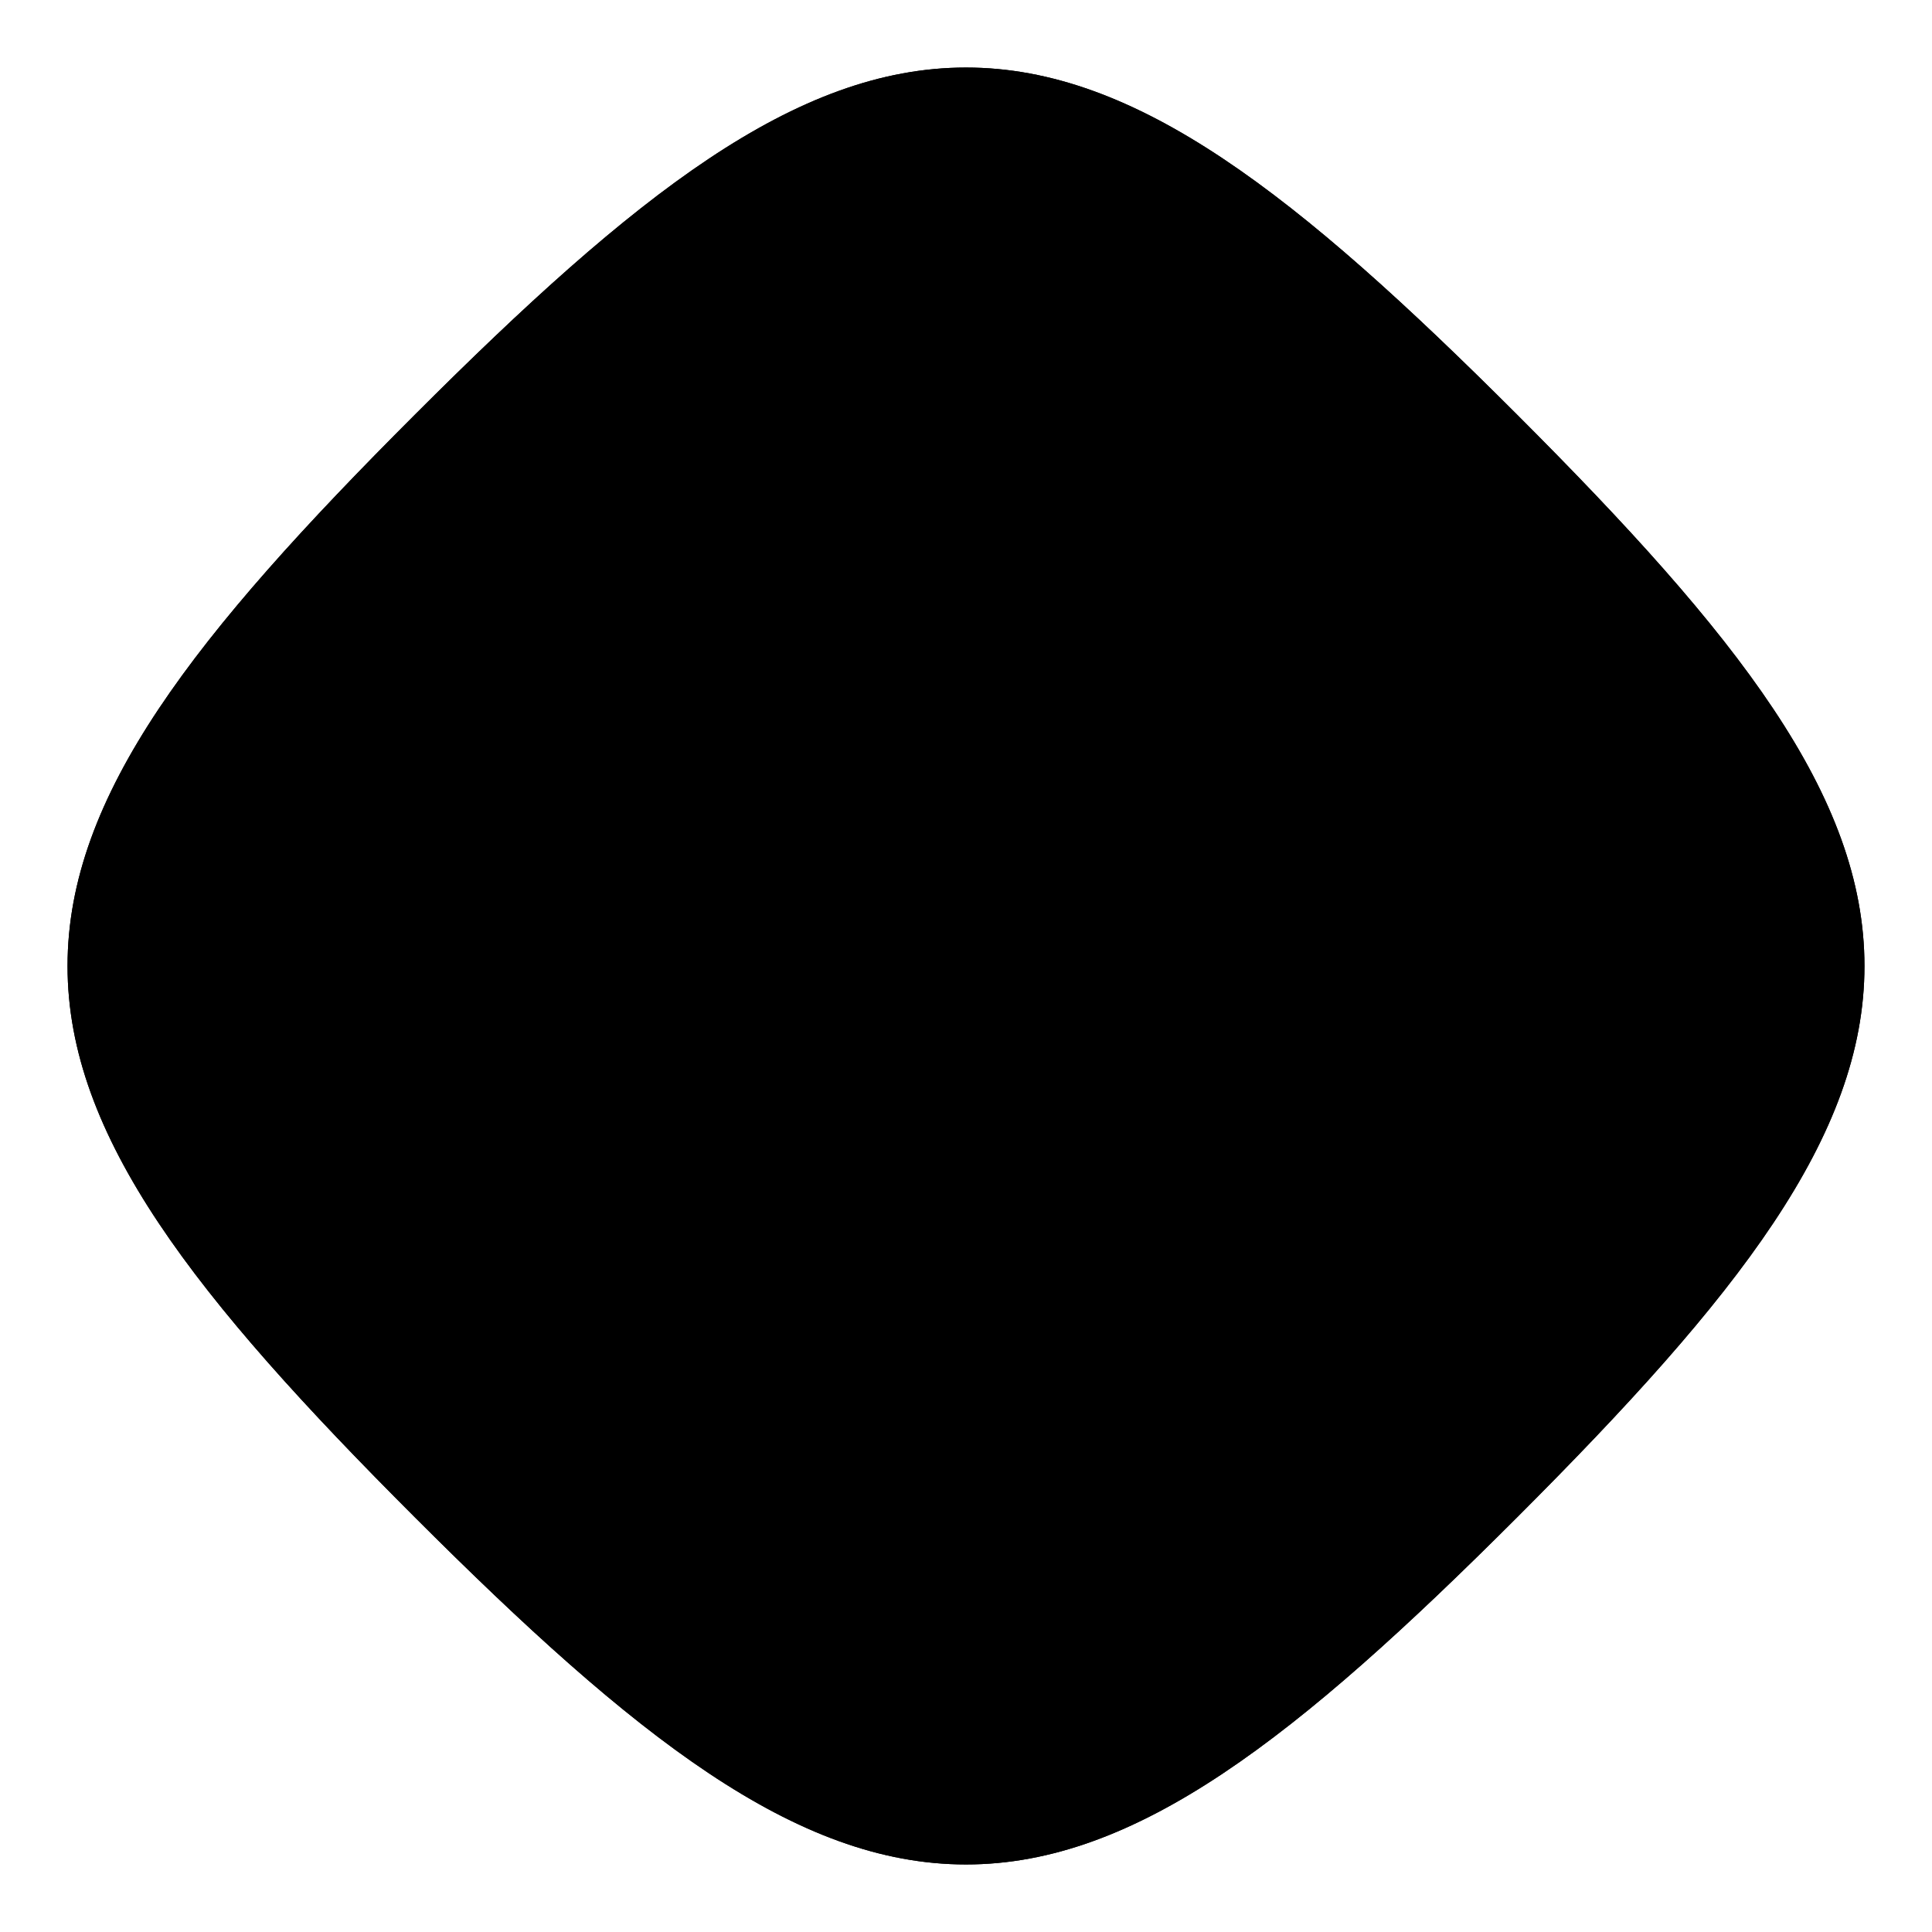
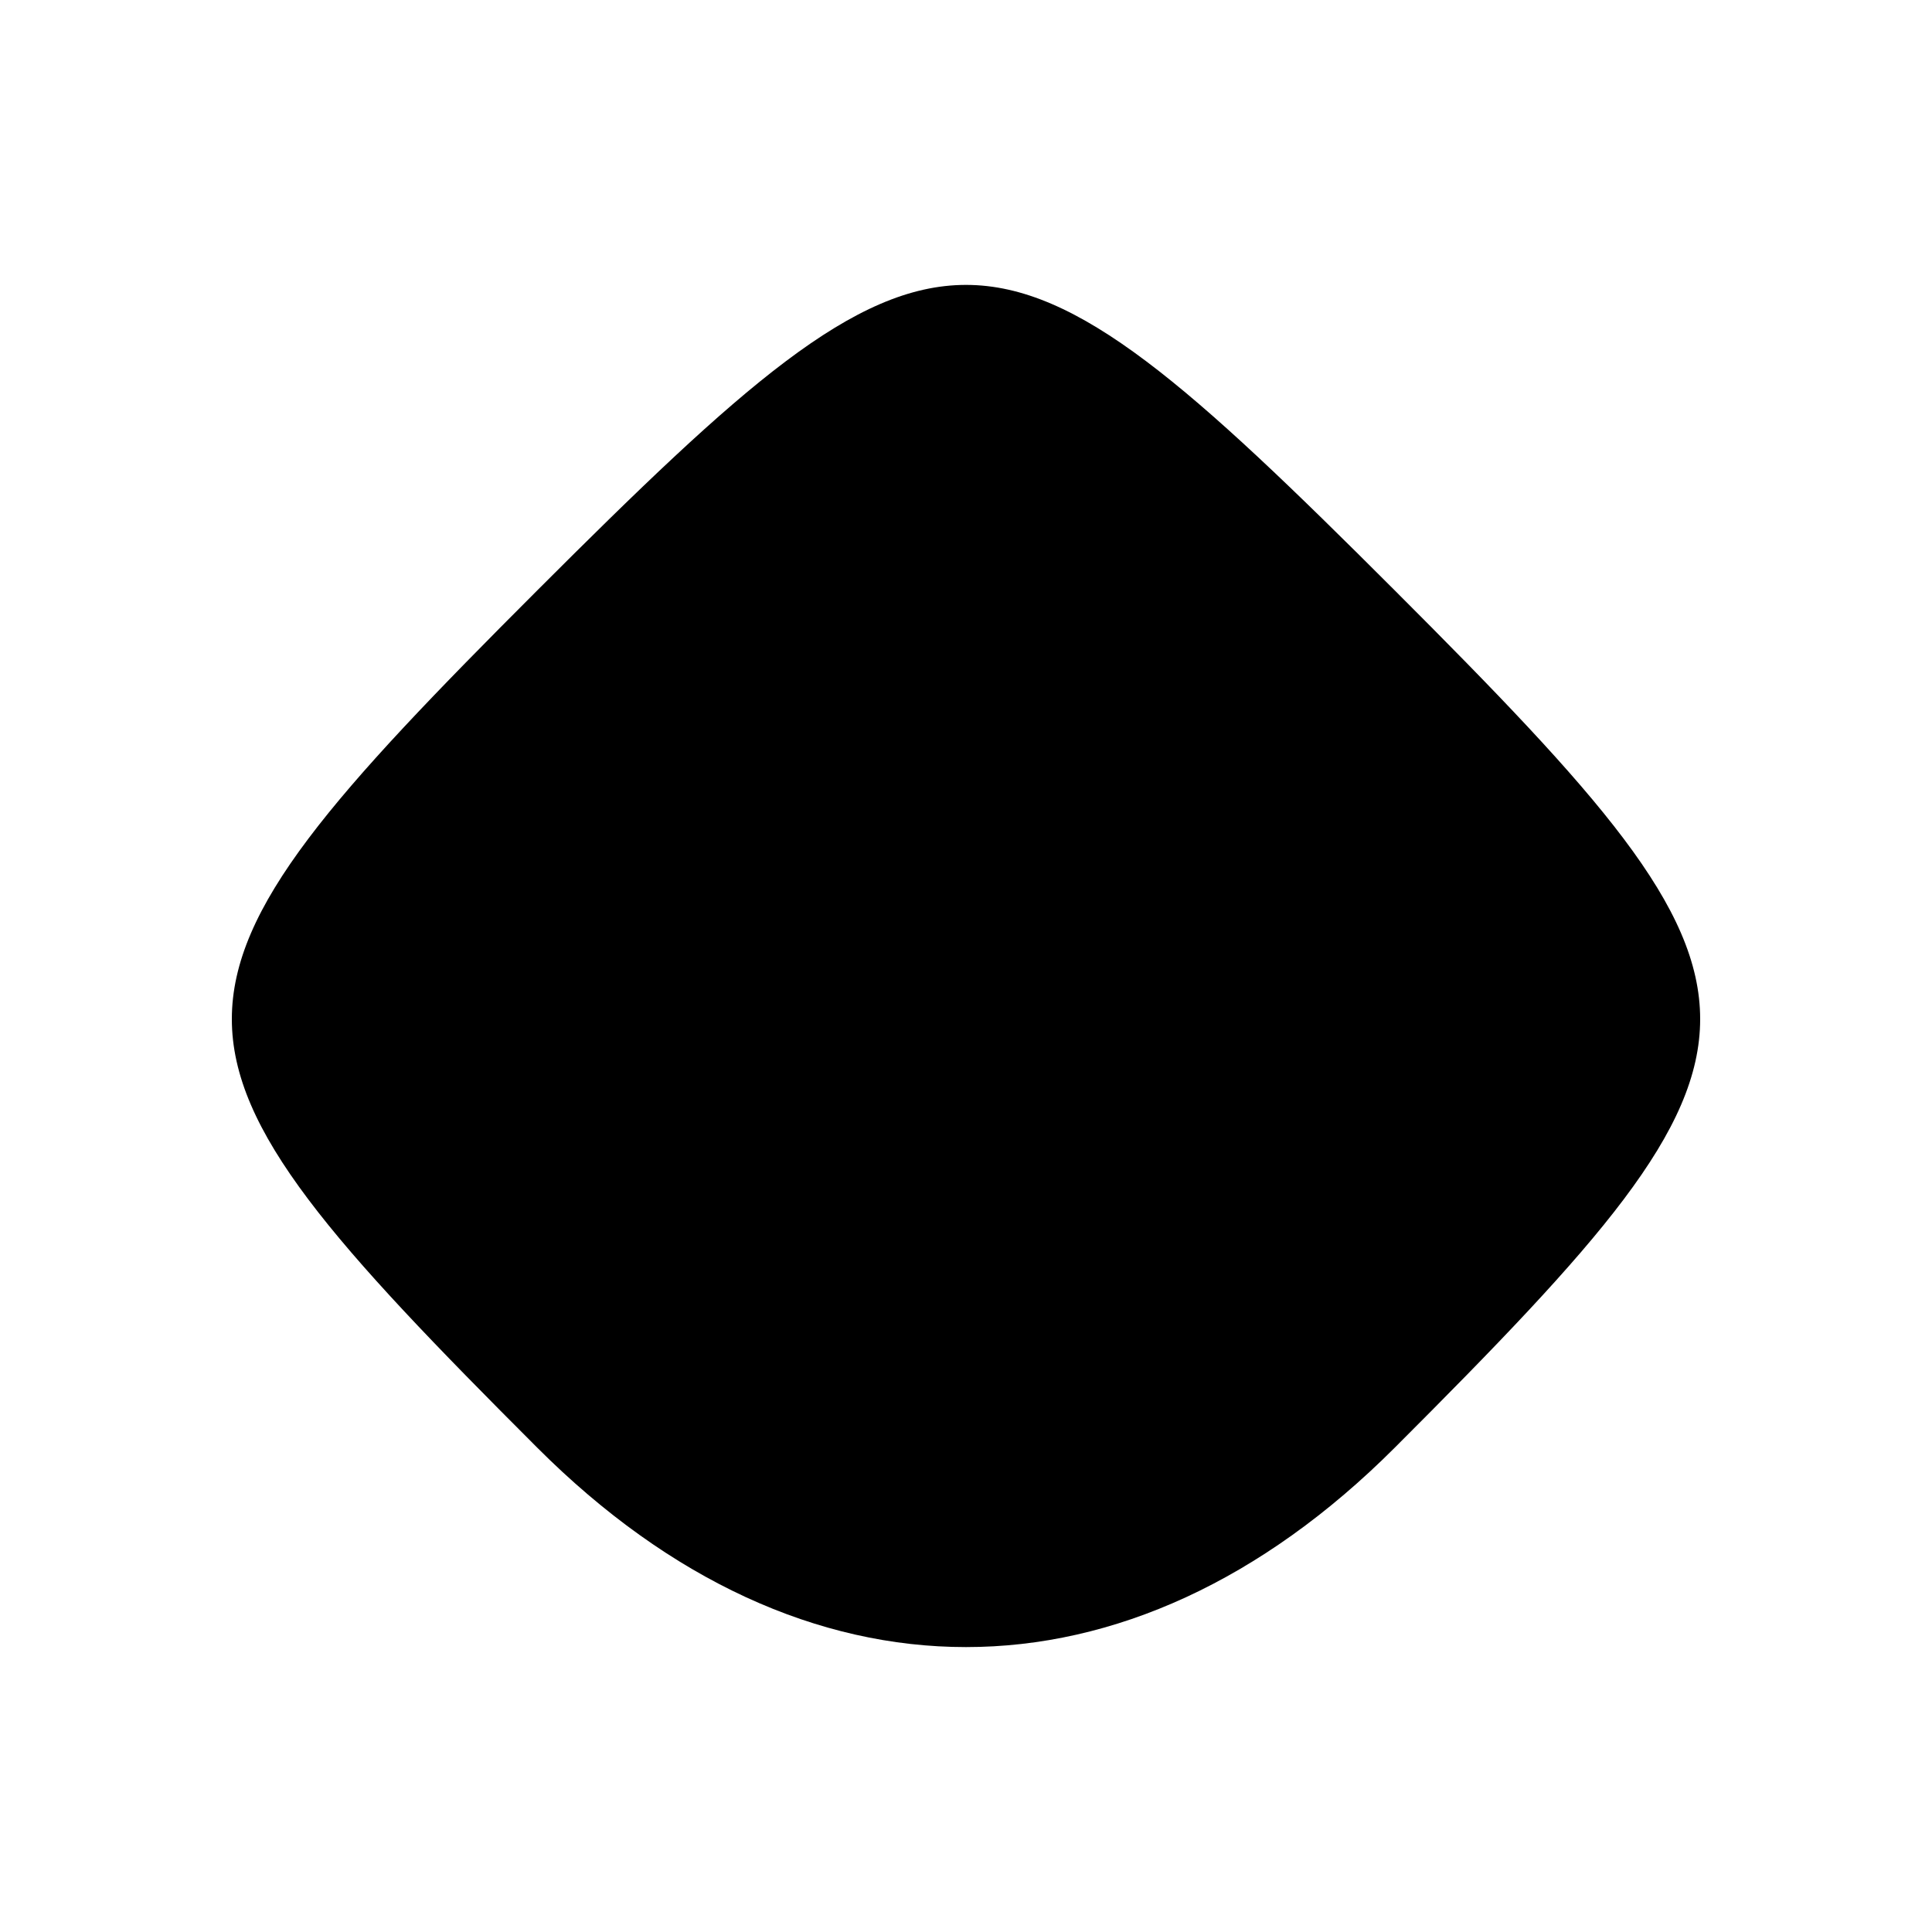
<svg xmlns="http://www.w3.org/2000/svg" viewBox="0 0 1000 1000">
-   <g color="#000000">
-     <g transform="matrix(1 0 0 -1 0 1000)">
-       <path d="M0 0C0 -88.3 -65.9 -171.48 -179.73 -285.31C-293.56 -399.14 -376.74 -465.04 -465.04 -465.04C-553.34 -465.04 -636.52 -399.14 -750.35 -285.31C-864.18 -171.48 -930.08 -88.3 -930.08 0C-930.08 88.3 -864.18 171.48 -750.35 285.31C-636.52 399.14 -553.34 465.04 -465.04 465.04C-376.74 465.04 -293.56 399.14 -179.73 285.31C-65.9 171.48 0 88.3 0 0" fill="currentColor" transform="matrix(1 0 0 1 965.04 500)" />
-       <path d="M0 0C-72.412 -72.404 -126.919 -117.282 -174.829 -117.282C-222.739 -117.282 -277.246 -72.404 -349.658 0C-422.062 72.412 -466.939 126.919 -466.939 174.829C-466.939 222.739 -422.062 277.246 -349.658 349.658C-277.246 422.062 -222.739 466.939 -174.829 466.939C-126.919 466.939 -72.412 422.062 0 349.658C72.404 277.246 117.281 222.739 117.281 174.829C117.281 126.919 72.404 72.412 0 0M33.162 382.82C-49.82 465.802 -110.458 513.843 -174.829 513.843C-239.199 513.843 -299.838 465.802 -382.82 382.82C-465.802 299.838 -513.843 239.199 -513.843 174.829C-513.843 110.458 -465.802 49.82 -382.82 -33.162C-299.838 -116.144 -239.199 -164.185 -174.829 -164.185C-110.458 -164.185 -49.82 -116.144 33.162 -33.162C116.144 49.82 164.185 110.458 164.185 174.829C164.185 239.199 116.144 299.838 33.162 382.82" fill="currentColor" fill-opacity="0.4" transform="matrix(1 0 0 1 674.8288 325.1712)" />
-       <path d="M0 0C-80.457 -80.449 -141.021 -130.313 -194.254 -130.313C-247.487 -130.313 -308.051 -80.449 -388.508 0C-468.958 80.457 -518.821 141.021 -518.821 194.254C-518.821 247.487 -468.958 308.051 -388.508 388.508C-308.051 468.958 -247.487 518.821 -194.254 518.821C-141.021 518.821 -80.457 468.958 0 388.508C80.449 308.051 130.313 247.487 130.313 194.254C130.313 141.021 80.449 80.457 0 0M36.847 425.355C-55.355 517.558 -122.731 570.937 -194.254 570.937C-265.777 570.937 -333.153 517.558 -425.355 425.355C-517.558 333.153 -570.937 265.777 -570.937 194.254C-570.937 122.731 -517.558 55.355 -425.355 -36.847C-333.153 -129.049 -265.777 -182.428 -194.254 -182.428C-122.731 -182.428 -55.355 -129.049 36.847 -36.847C129.049 55.355 182.428 122.731 182.428 194.254C182.428 265.777 129.049 333.153 36.847 425.355" fill="currentColor" fill-opacity="0.6" transform="matrix(1 0 0 1 694.2542 305.7458)" />
-       <path d="M0 0C-89.397 -89.388 -156.69 -144.792 -215.838 -144.792C-274.986 -144.792 -342.279 -89.388 -431.676 0C-521.064 89.397 -576.468 156.69 -576.468 215.838C-576.468 274.986 -521.064 342.279 -431.676 431.676C-342.279 521.064 -274.986 576.468 -215.838 576.468C-156.69 576.468 -89.397 521.064 0 431.676C89.388 342.279 144.792 274.986 144.792 215.838C144.792 156.69 89.388 89.397 0 0M40.941 472.617C-61.506 575.064 -136.368 634.374 -215.838 634.374C-295.308 634.374 -370.17 575.064 -472.617 472.617C-575.064 370.17 -634.374 295.308 -634.374 215.838C-634.374 136.368 -575.064 61.506 -472.617 -40.941C-370.17 -143.388 -295.308 -202.698 -215.838 -202.698C-136.368 -202.698 -61.506 -143.388 40.941 -40.941C143.388 61.506 202.698 136.368 202.698 215.838C202.698 295.308 143.388 370.17 40.941 472.617" fill="currentColor" fill-opacity="0.8" transform="matrix(1 0 0 1 715.838 284.162)" />
-       <path d="M0 0C-99.33 -99.32 -174.1 -160.88 -239.82 -160.88C-305.54 -160.88 -380.31 -99.32 -479.64 0C-578.96 99.33 -640.52 174.1 -640.52 239.82C-640.52 305.54 -578.96 380.31 -479.64 479.64C-380.31 578.96 -305.54 640.52 -239.82 640.52C-174.1 640.52 -99.33 578.96 0 479.64C99.32 380.31 160.88 305.54 160.88 239.82C160.88 174.1 99.32 99.33 0 0M45.49 525.13C-68.34 638.96 -151.52 704.86 -239.82 704.86C-328.12 704.86 -411.3 638.96 -525.13 525.13C-638.96 411.3 -704.86 328.12 -704.86 239.82C-704.86 151.52 -638.96 68.34 -525.13 -45.49C-411.3 -159.32 -328.12 -225.22 -239.82 -225.22C-151.52 -225.22 -68.34 -159.32 45.49 -45.49C159.32 68.34 225.22 151.52 225.22 239.82C225.22 328.12 159.32 411.3 45.49 525.13" fill="currentColor" transform="matrix(1 0 0 1 739.82 260.18)" />
-     </g>
-   </g>
+   <path fill="currentColor" d="M721.882 305.554C932.706 516.378 932.706 538.57 721.882 749.356C584.322 886.916 415.678 886.916 278.118 749.356C67.294 538.57 67.294 516.378 278.118 305.554C488.904 94.768 511.096 94.768 721.882 305.554Z" />
</svg>
